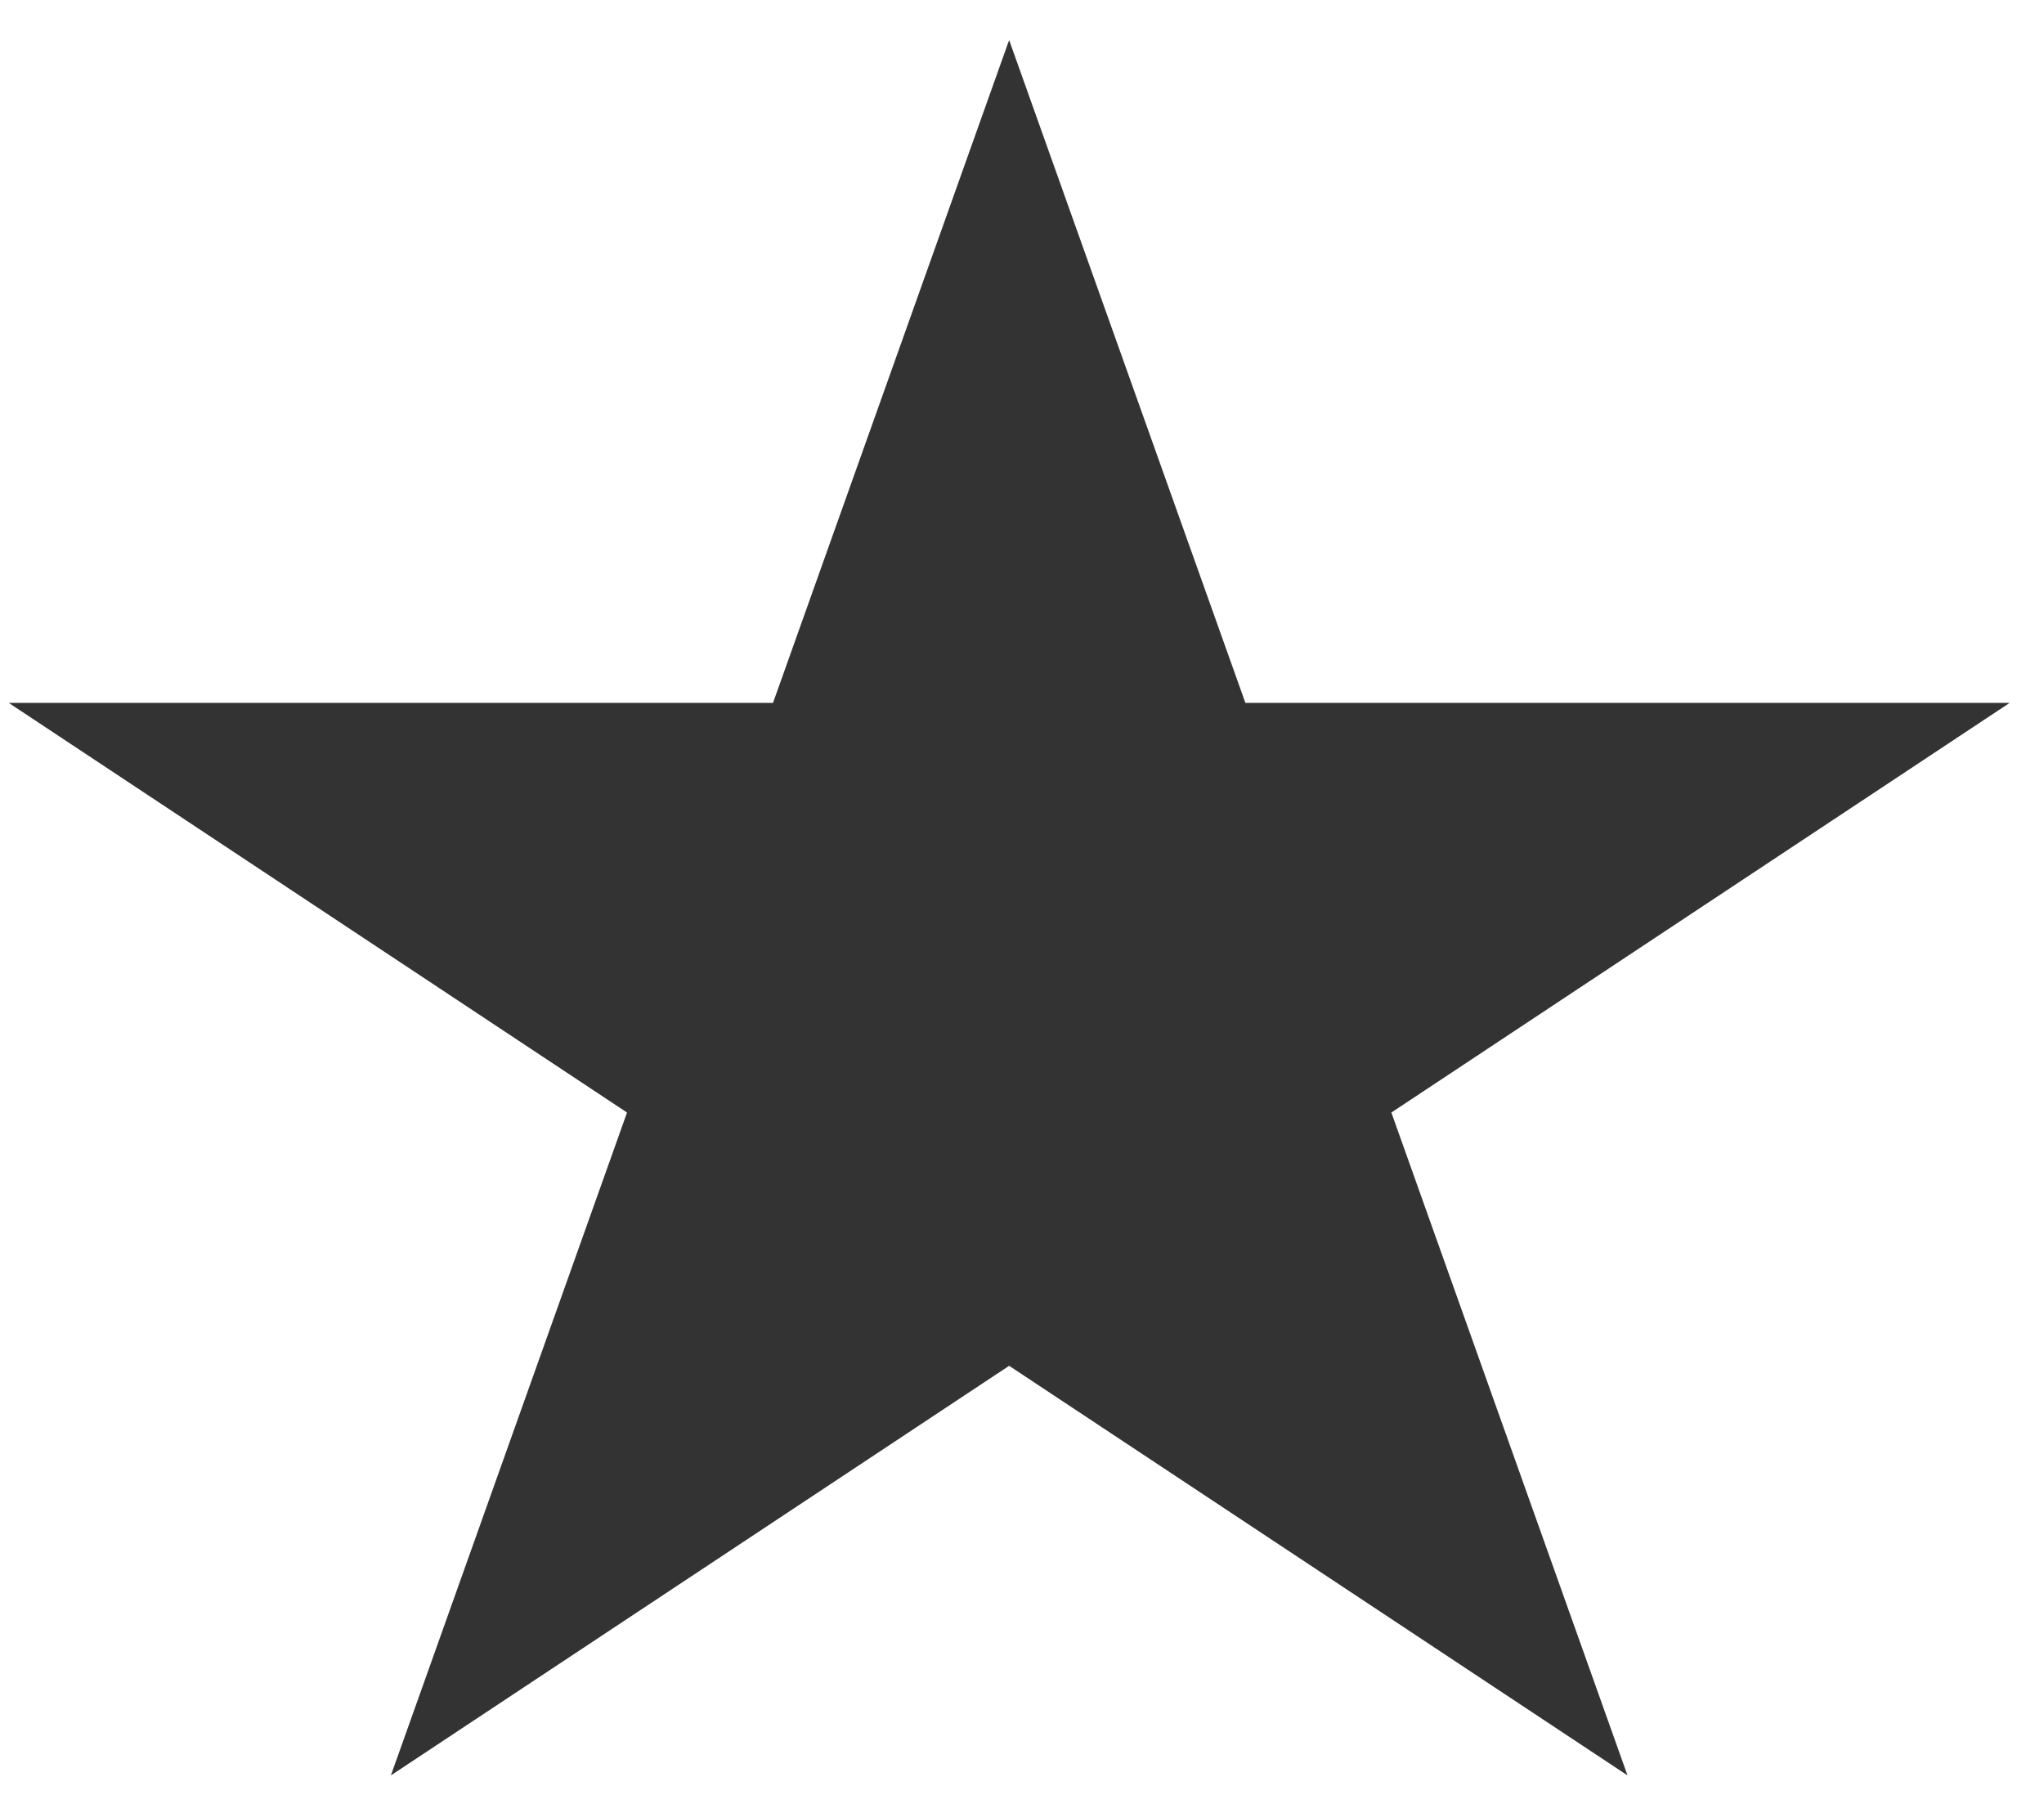
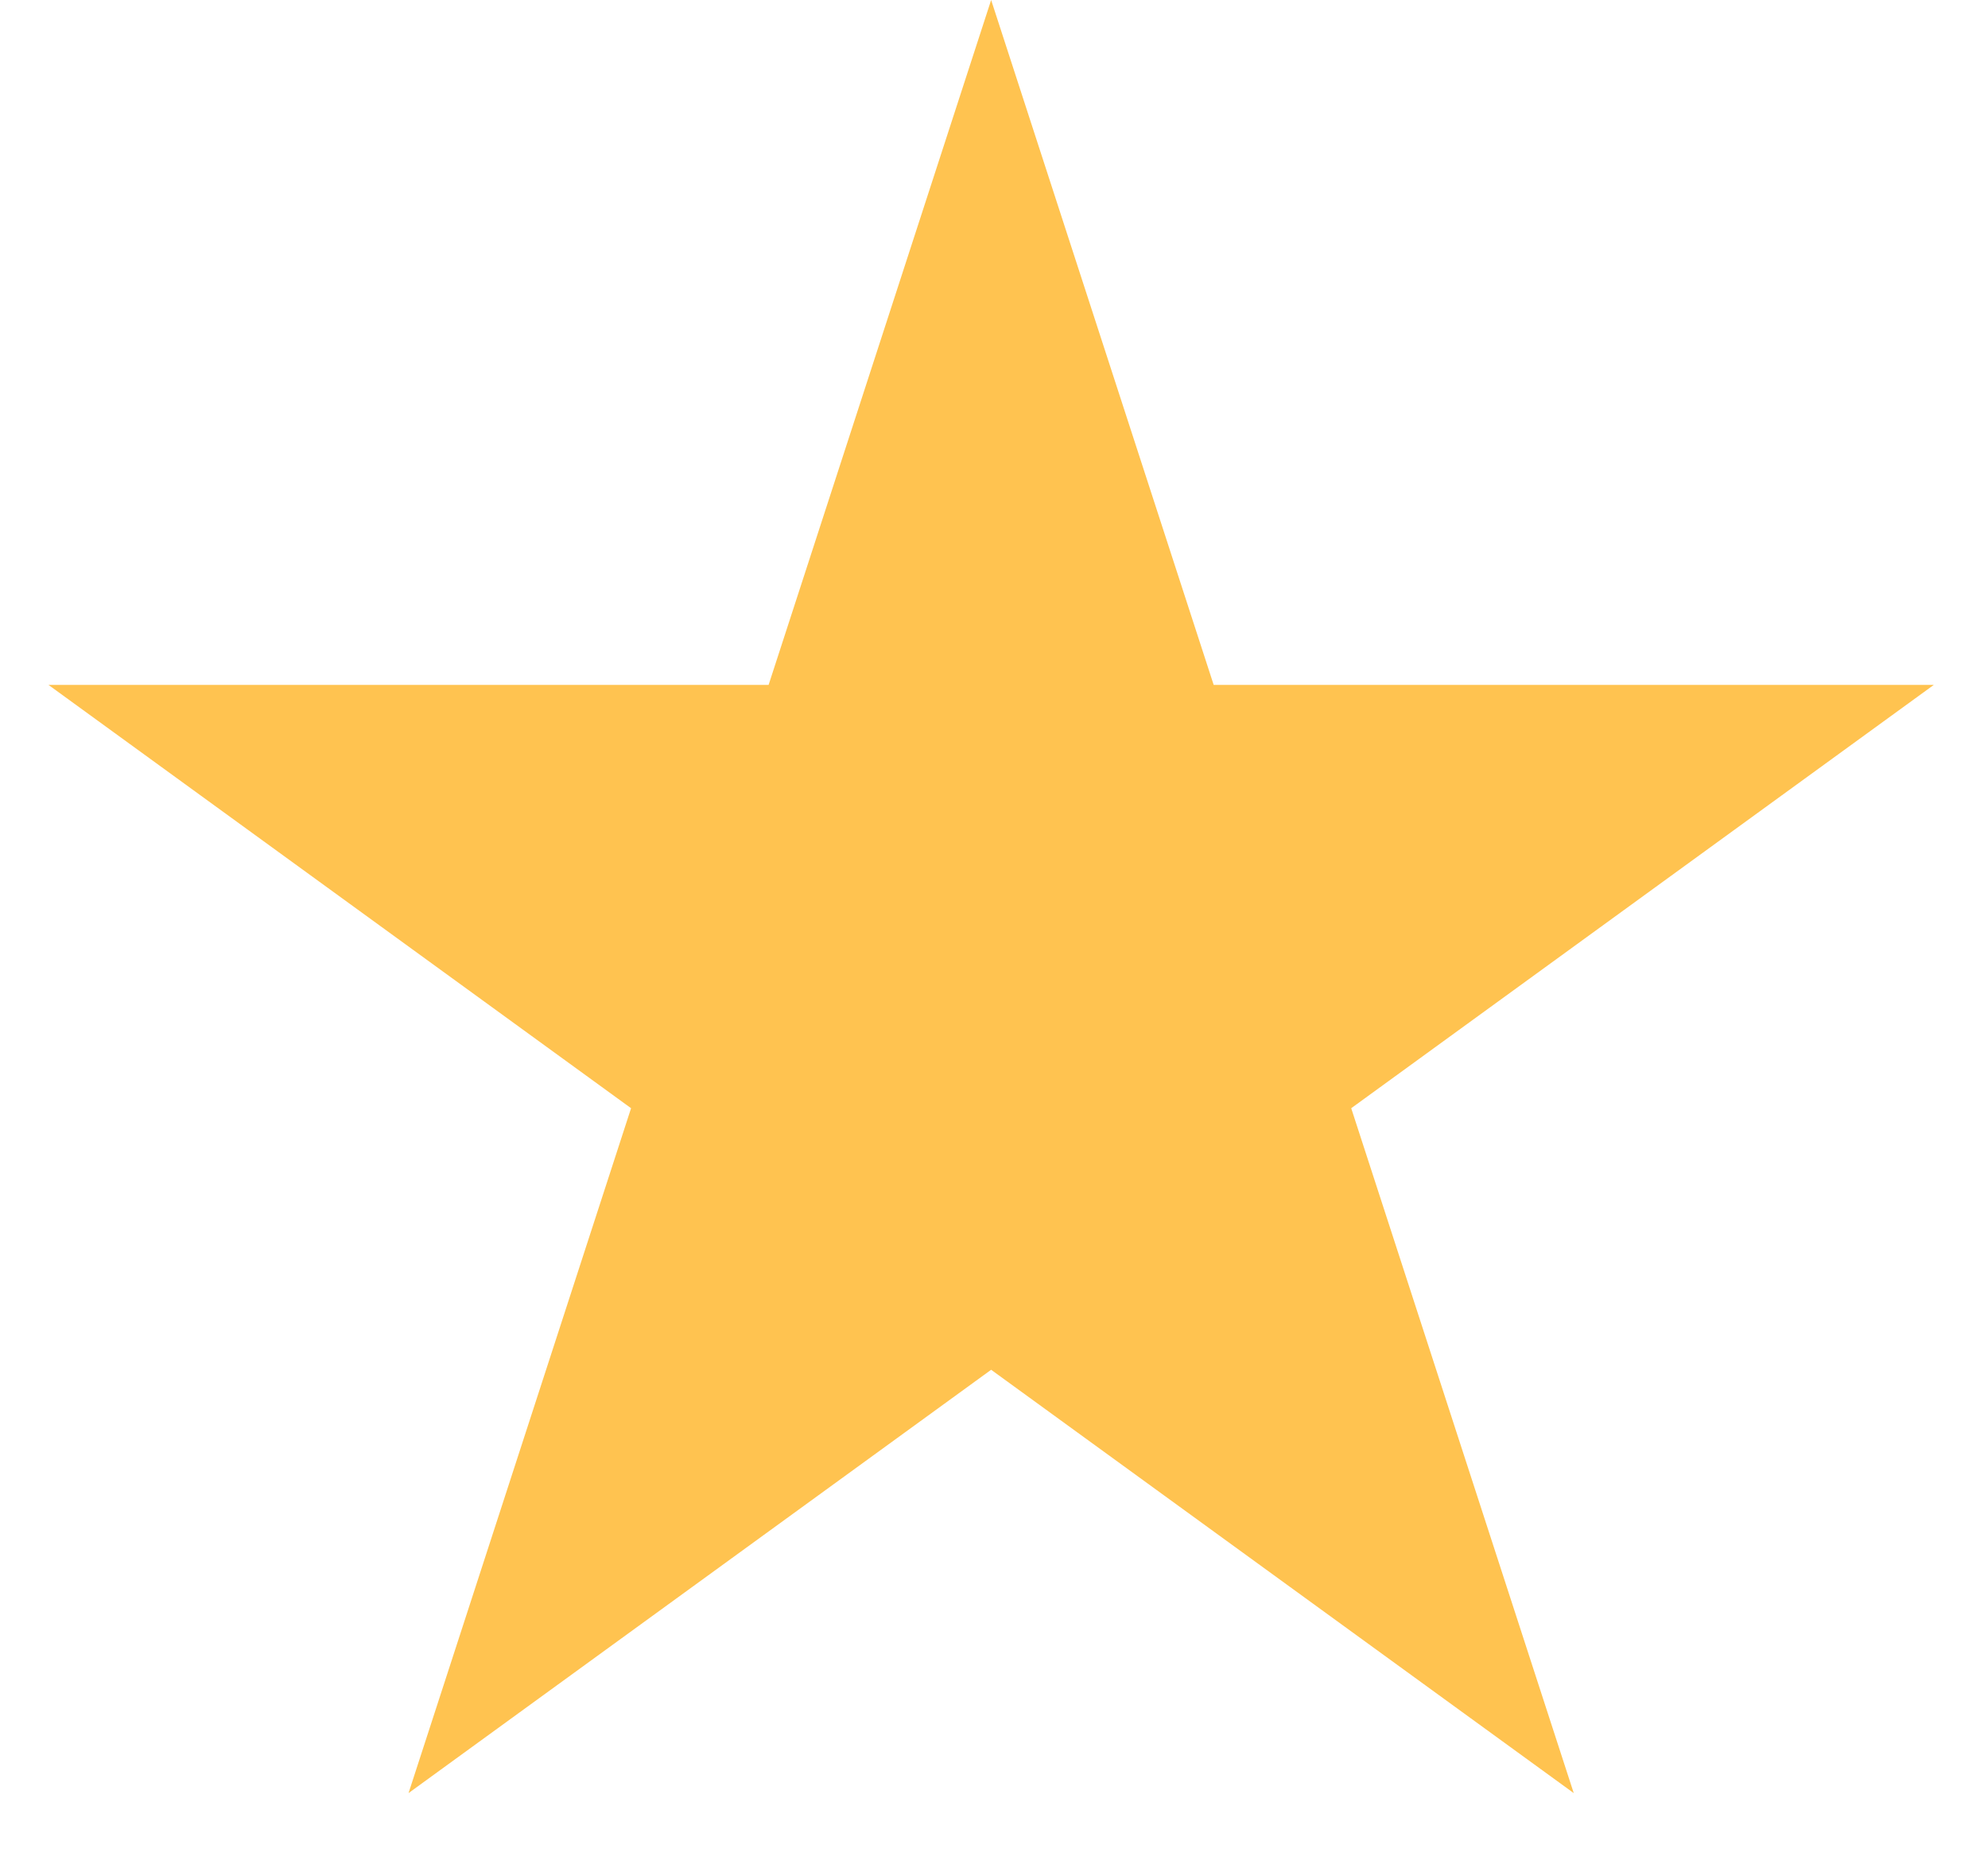
- <svg xmlns="http://www.w3.org/2000/svg" width="17" height="15" viewBox="0 0 17 15" fill="none">
-   <path d="M8.393 0.333L10.358 5.845H16.714L11.572 9.251L13.536 14.763L8.393 11.357L3.251 14.763L5.215 9.251L0.073 5.845H6.429L8.393 0.333Z" fill="#333333" />
+ <svg xmlns="http://www.w3.org/2000/svg" width="16" height="15" viewBox="0 0 16 15" fill="none">
+   <path d="M7.977 0L9.768 5.512H15.564L10.875 8.919L12.666 14.431L7.977 11.024L3.288 14.431L5.079 8.919L0.39 5.512H6.186L7.977 0Z" fill="#FFC350" />
</svg>
